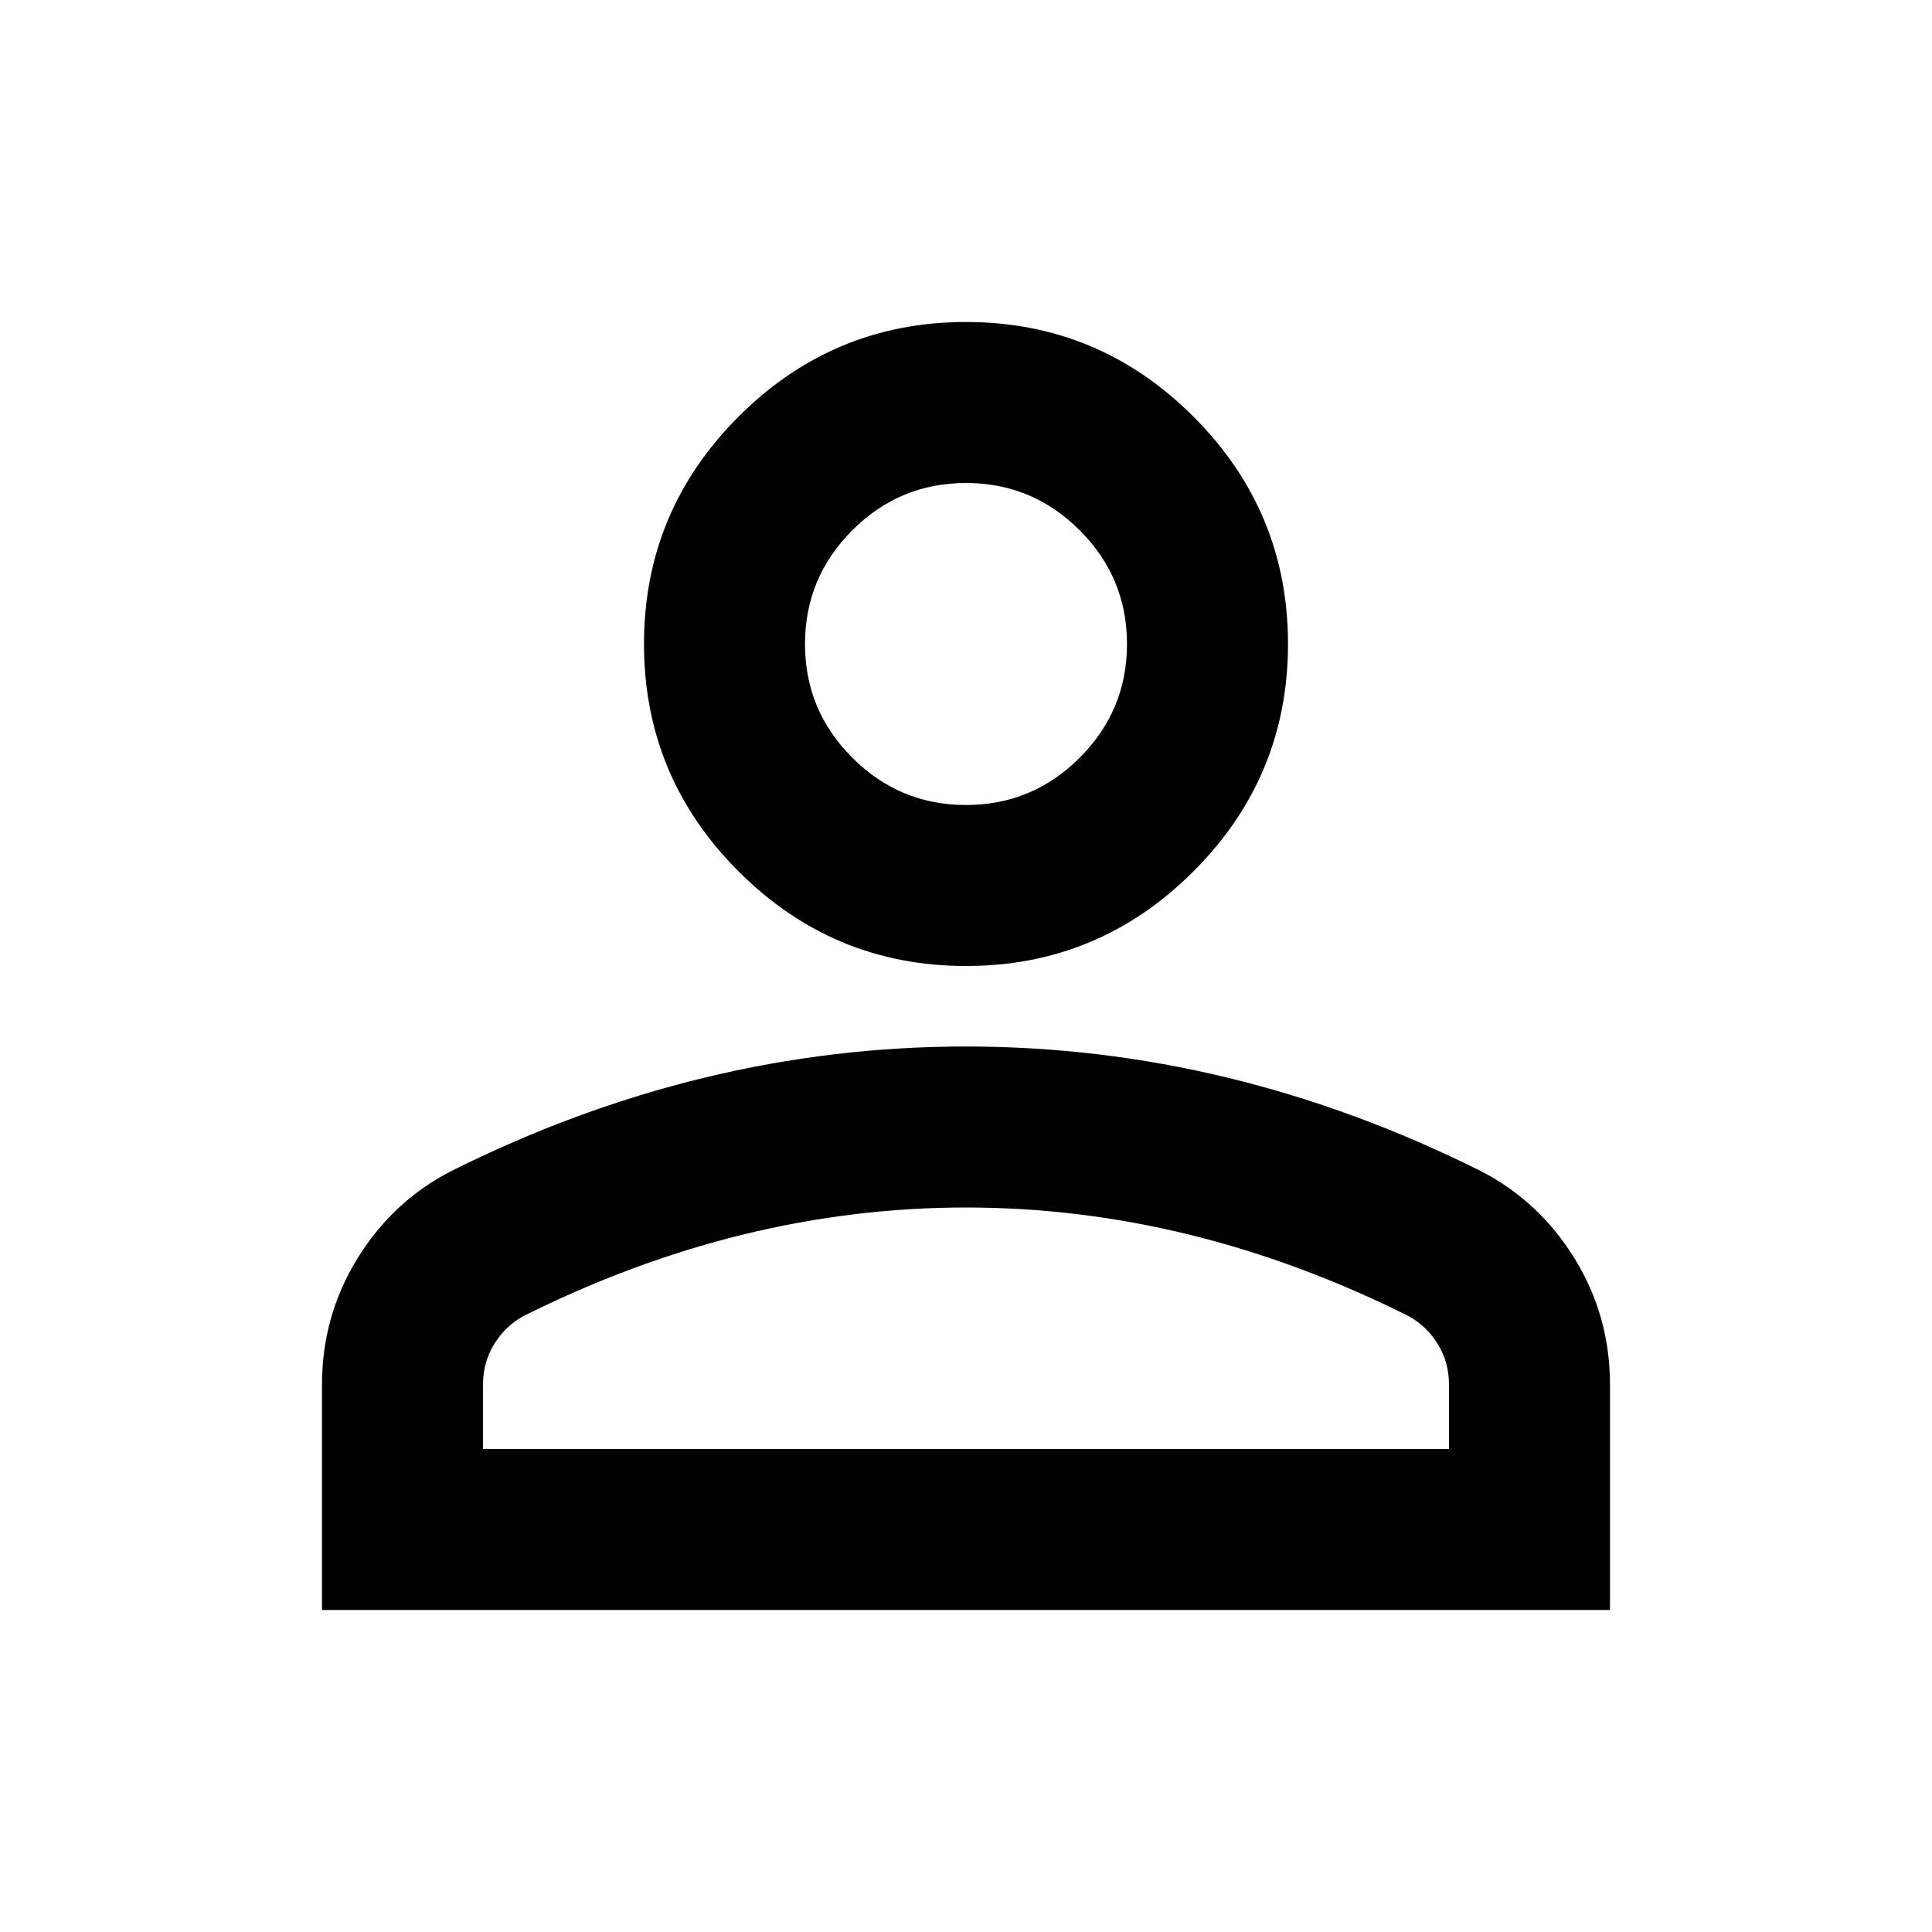
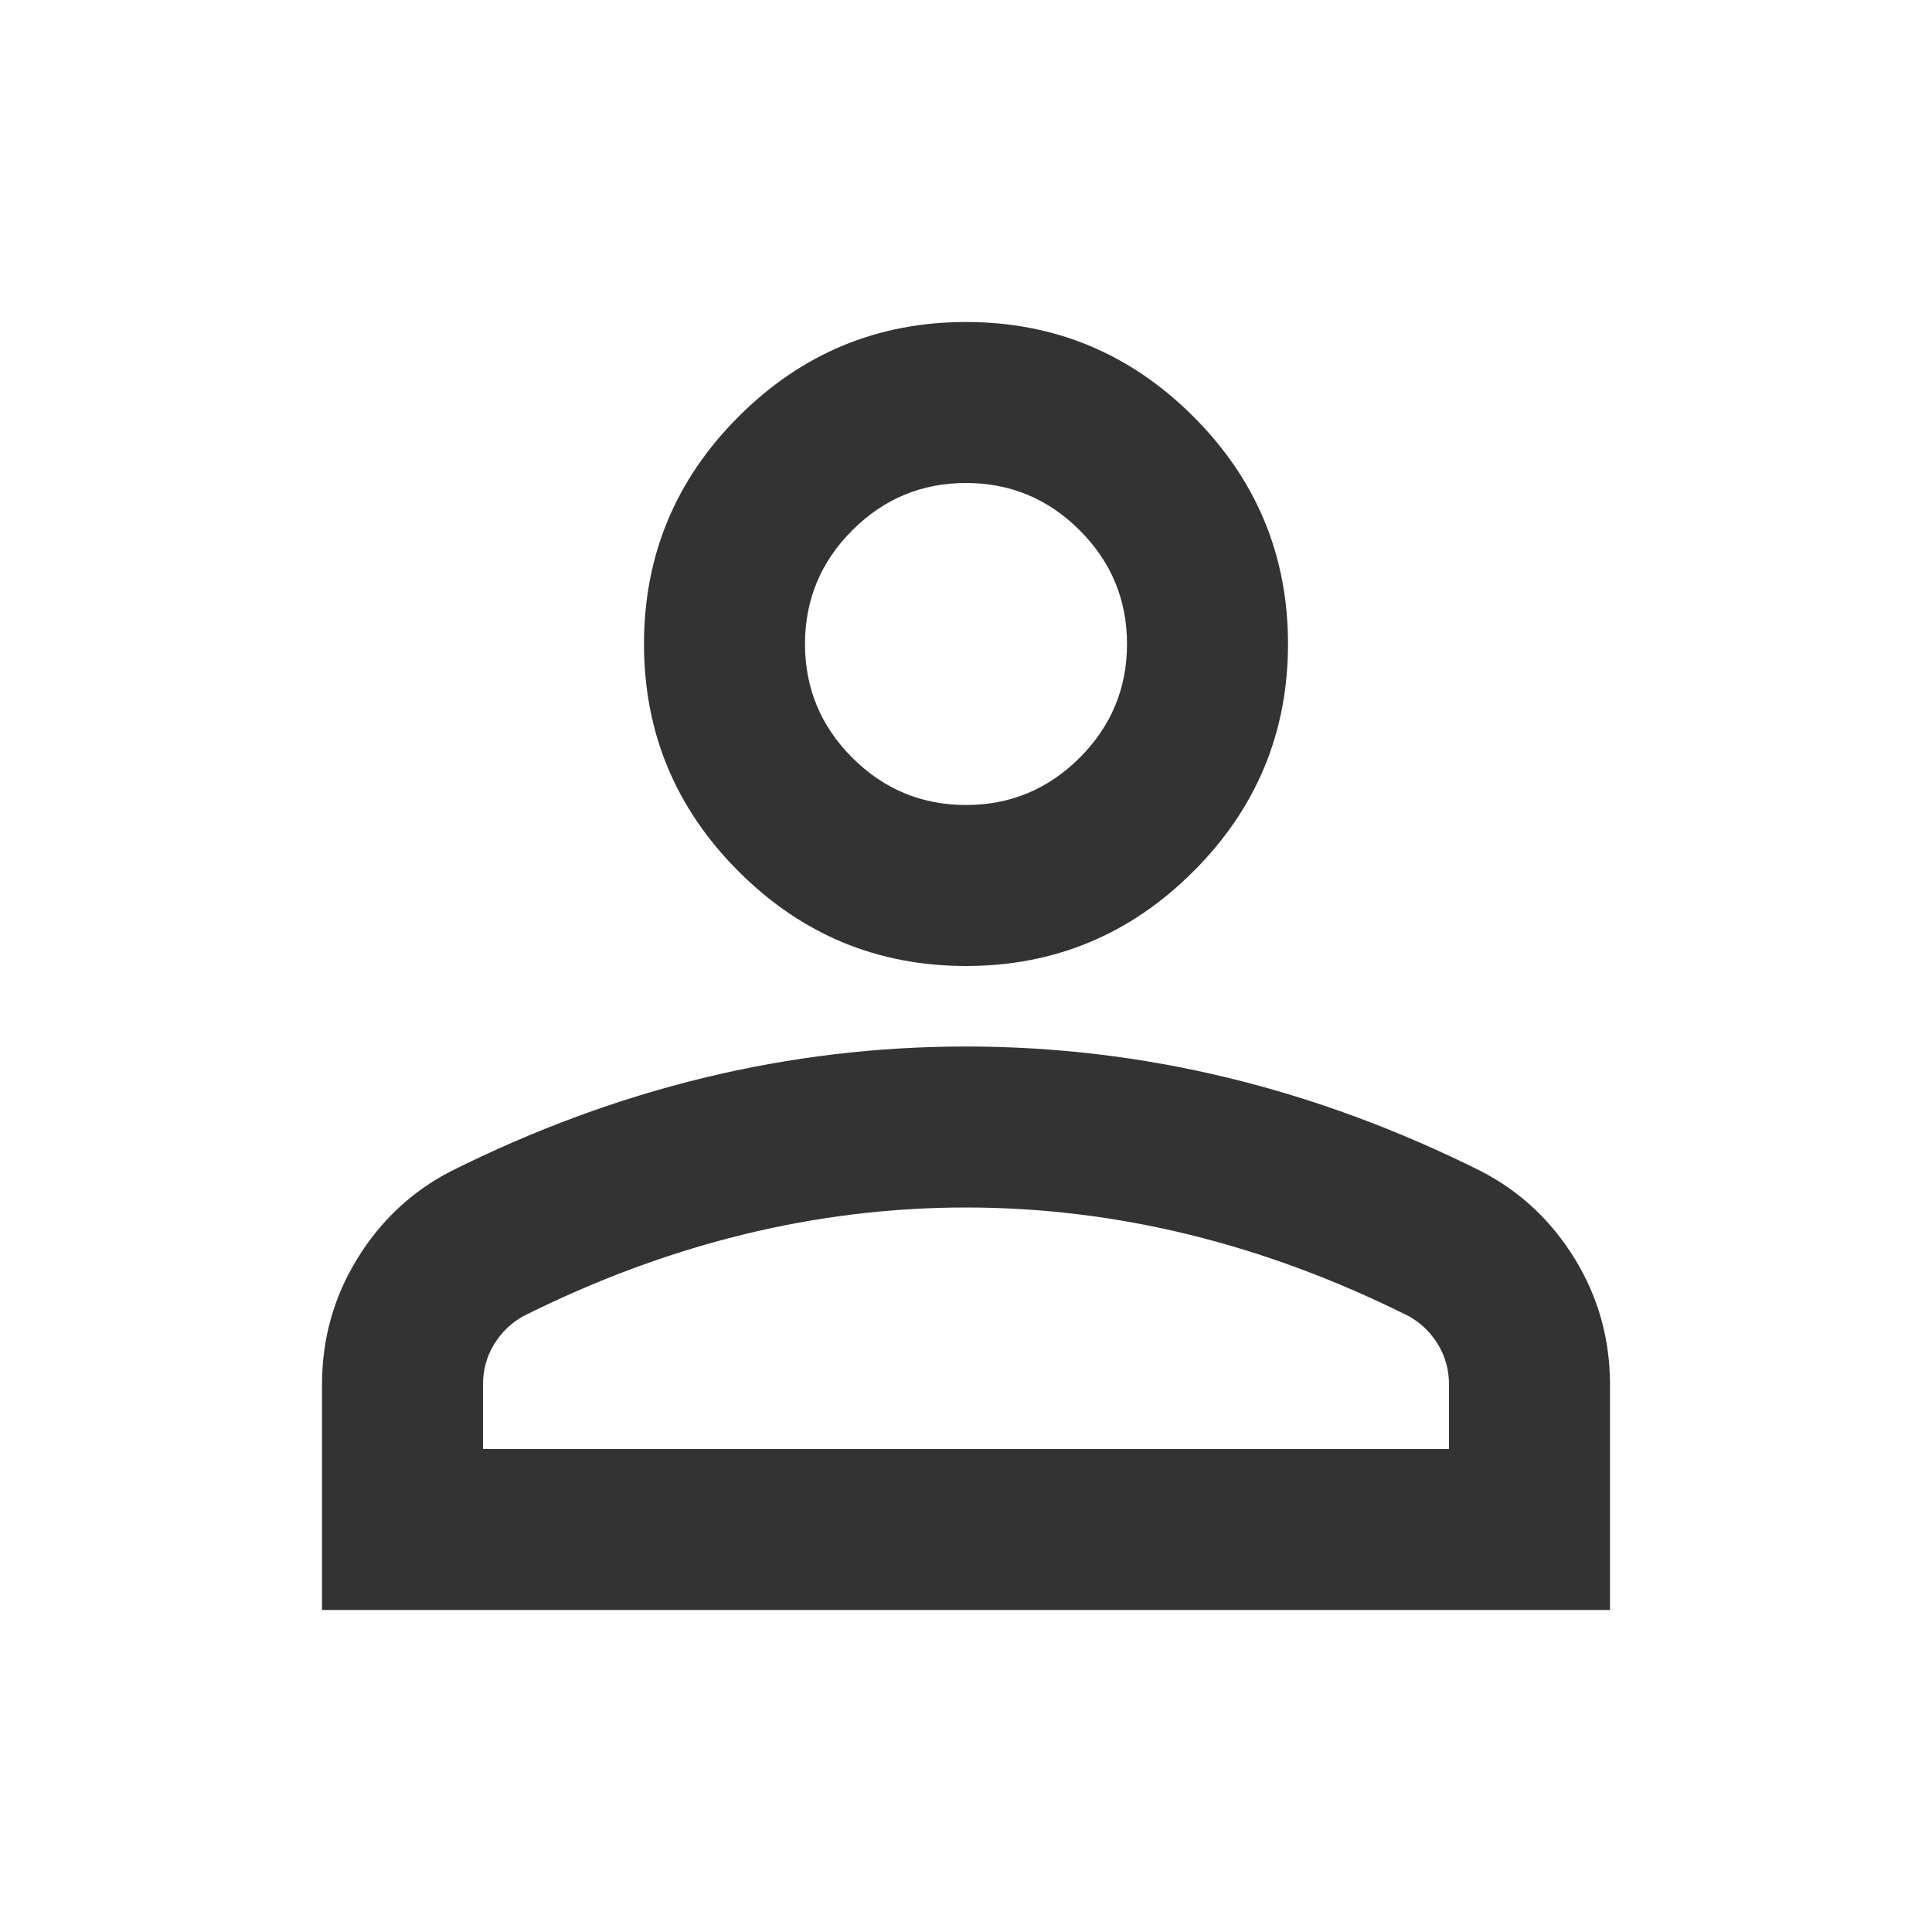
- <svg xmlns="http://www.w3.org/2000/svg" height="24" viewBox="0 -960 960 960" width="24">
+ <svg xmlns="http://www.w3.org/2000/svg" fill="#333" height="24" viewBox="0 -960 960 960" width="24">
  <path d="M480-480q-66 0-113-47t-47-113q0-66 47-113t113-47q66 0 113 47t47 113q0 66-47 113t-113 47ZM160-160v-112q0-34 17.5-62.5T224-378q62-31 126-46.5T480-440q66 0 130 15.5T736-378q29 15 46.5 43.5T800-272v112H160Zm80-80h480v-32q0-11-5.5-20T700-306q-54-27-109-40.5T480-360q-56 0-111 13.5T260-306q-9 5-14.5 14t-5.5 20v32Zm240-320q33 0 56.5-23.5T560-640q0-33-23.5-56.5T480-720q-33 0-56.5 23.5T400-640q0 33 23.5 56.5T480-560Zm0-80Zm0 400Z" />
</svg>
